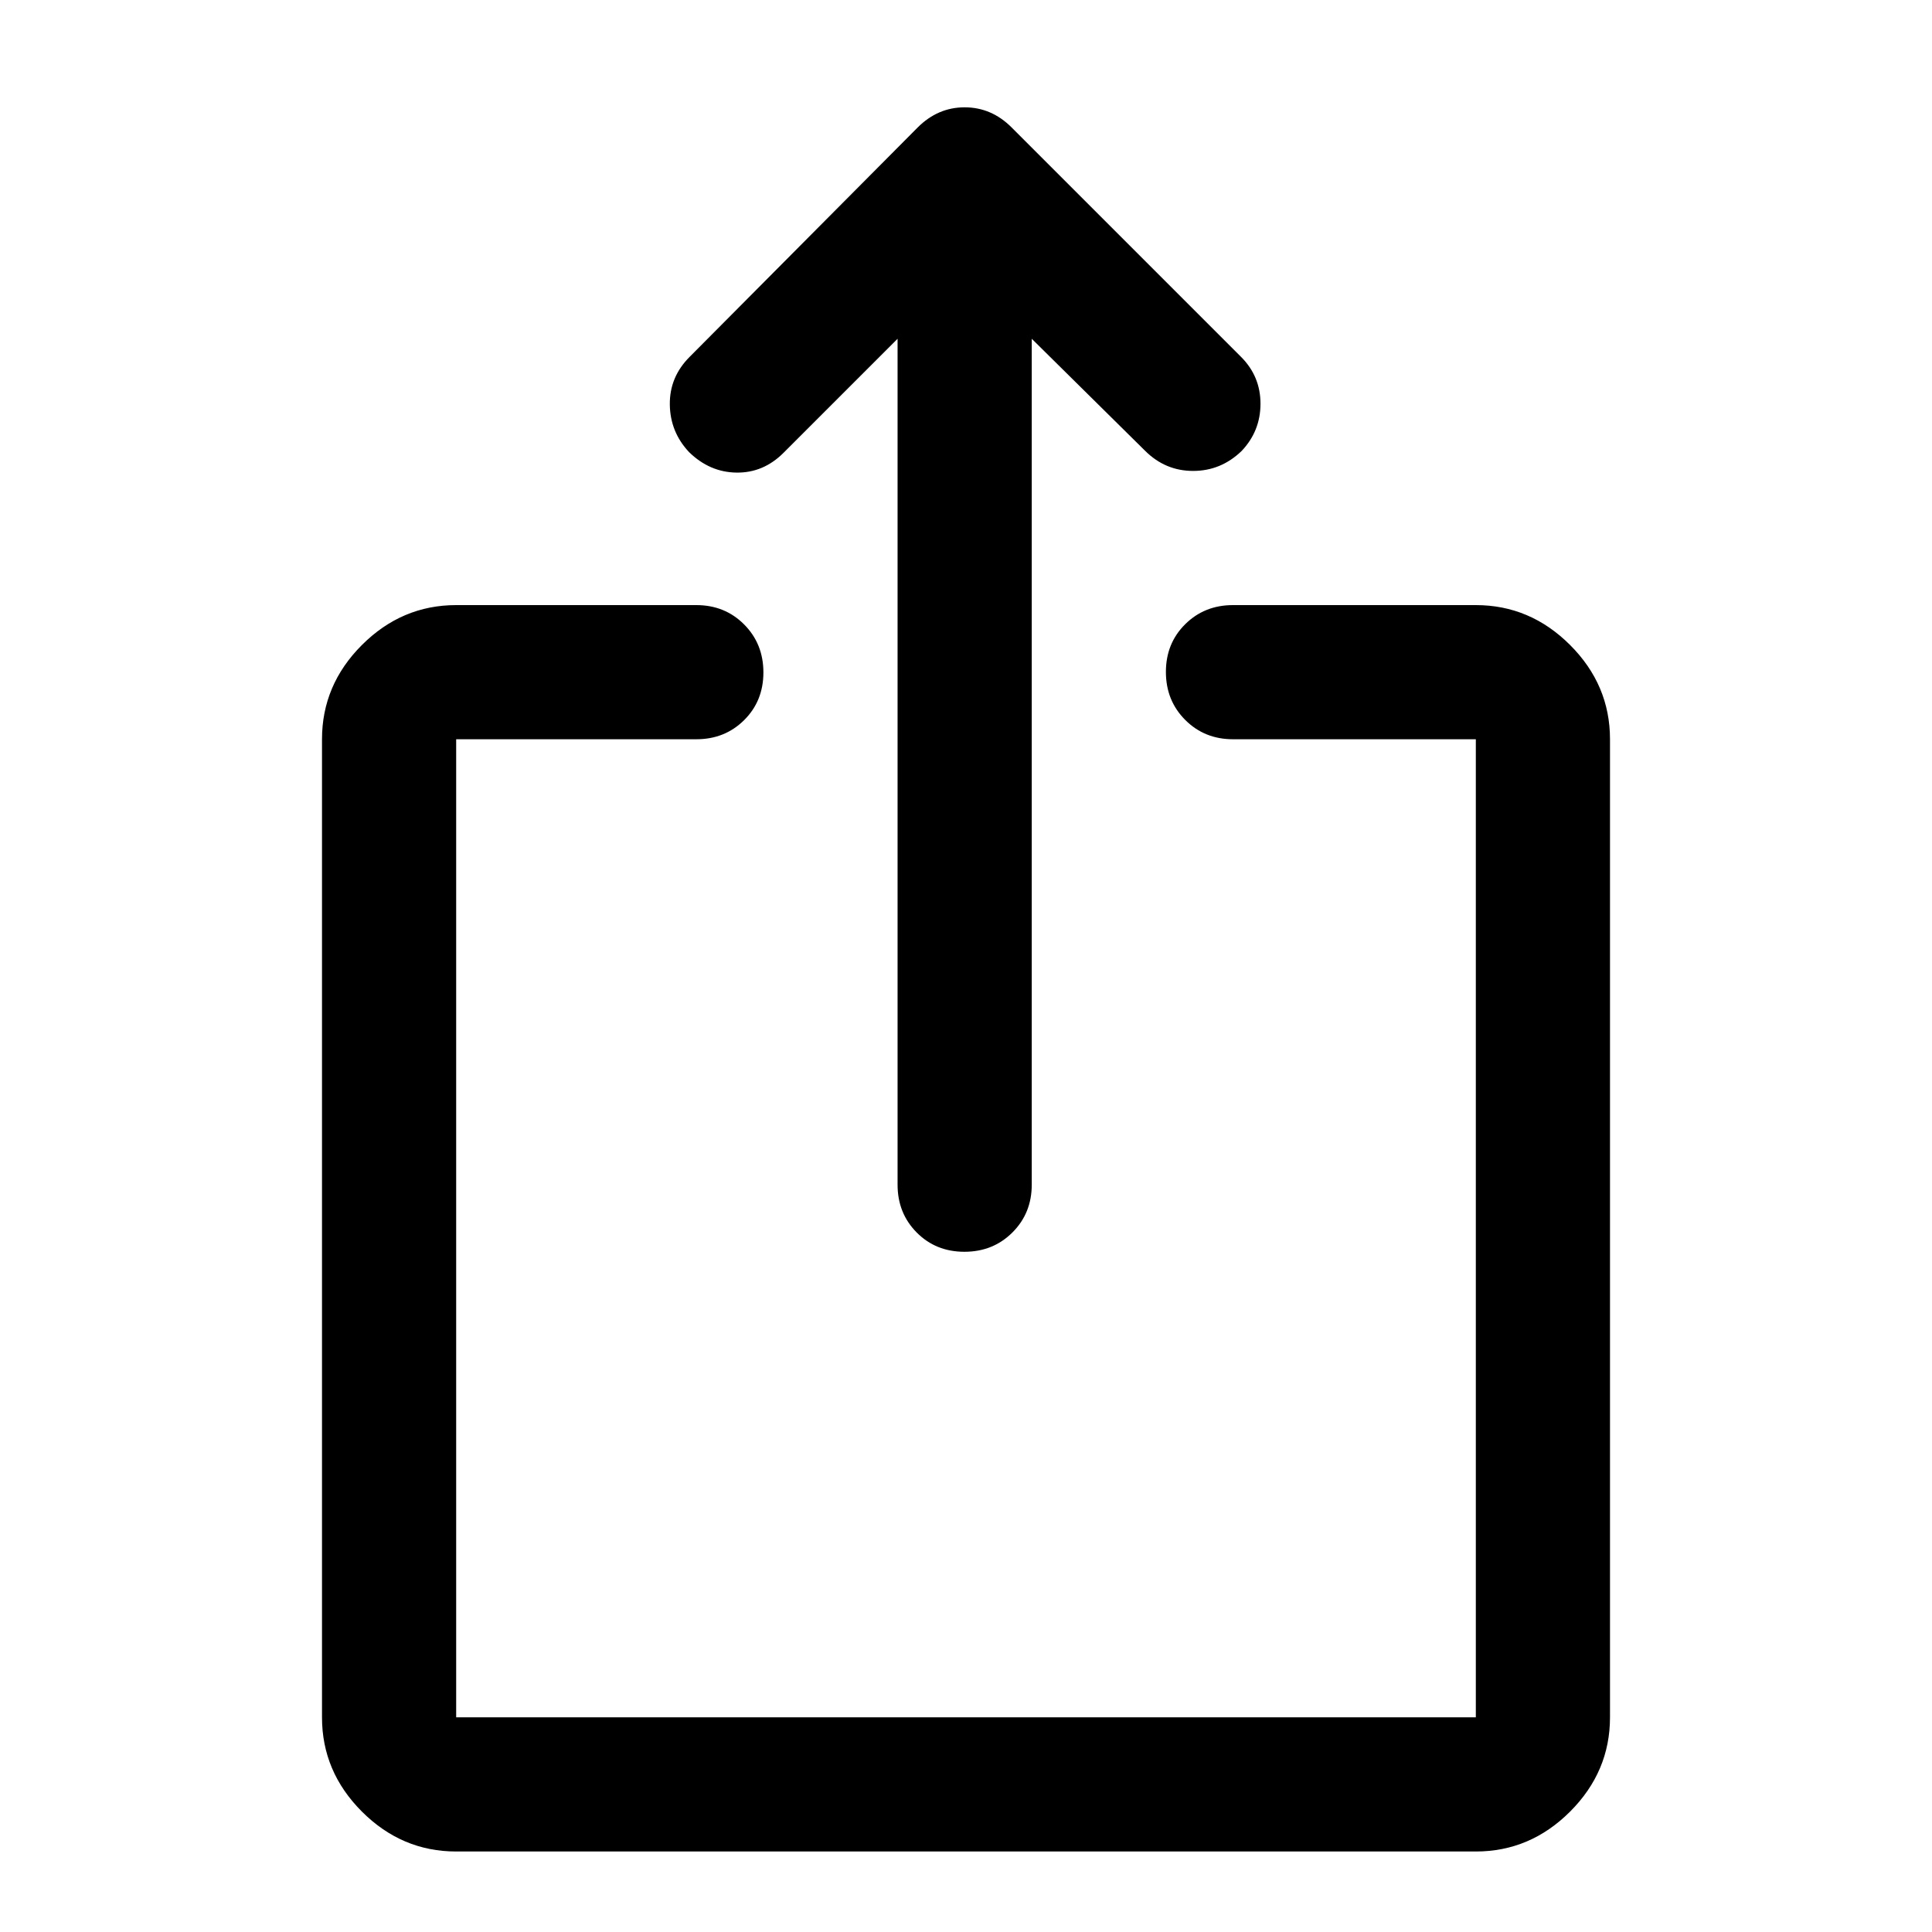
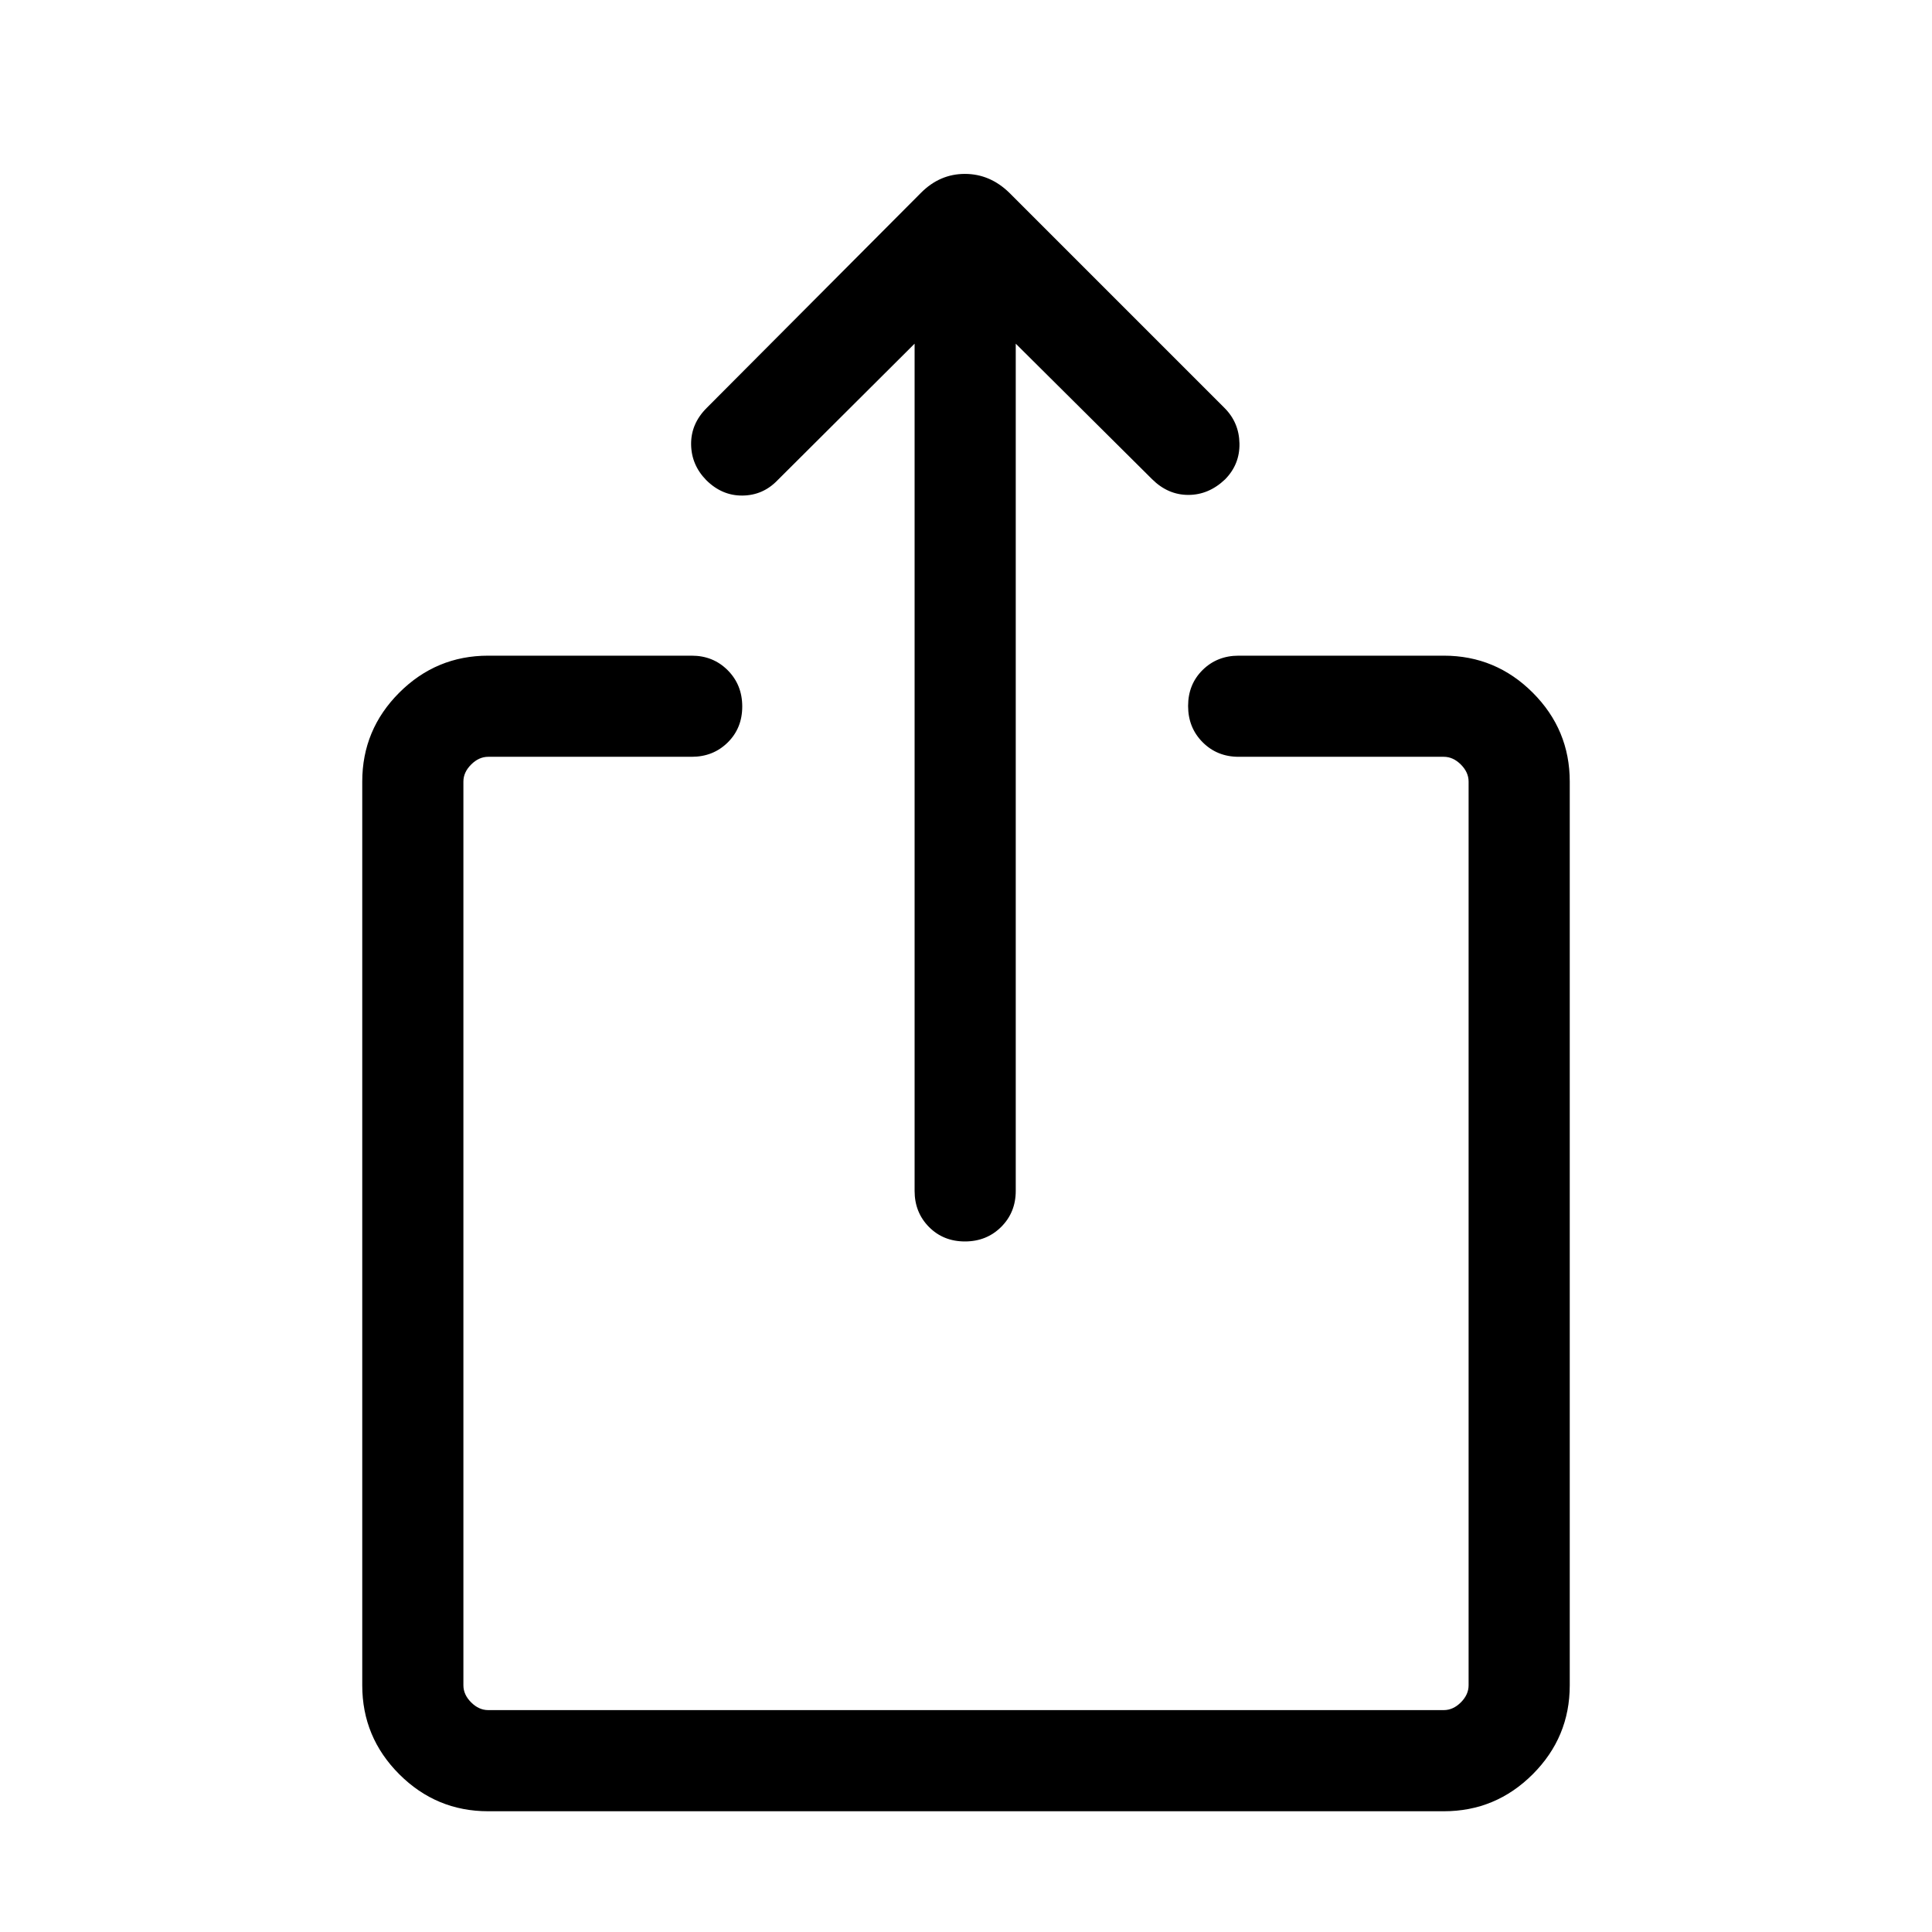
<svg xmlns="http://www.w3.org/2000/svg" height="40px" viewBox="0 -960 960 960" width="40px" fill="#000000">
-   <path d="M226.67-40q-27 0-46.84-19.83Q160-79.67 160-106.67v-486q0-27 19.83-46.83 19.84-19.83 46.84-19.83H346q14.17 0 23.75 9.61 9.58 9.62 9.58 23.84 0 14.21-9.58 23.71t-23.75 9.5H226.67v486h506.66v-486H612.67q-14.17 0-23.75-9.61-9.59-9.62-9.59-23.84 0-14.21 9.59-23.71 9.58-9.5 23.75-9.5h120.66q27 0 46.84 19.83Q800-619.67 800-592.67v486q0 27-19.83 46.84Q760.33-40 733.33-40H226.67ZM446-791.67 389.33-735q-10 10-23.33 9.83-13.33-.16-23.59-10.16-9.41-10-9.58-23.67-.16-13.67 9.84-23.67l113.33-114q10-10 23.33-10 13.34 0 23.34 10l114 114q9.66 9.67 9.66 23.28 0 13.6-9.4 23.5-10.26 9.89-24.07 9.89-13.82 0-23.86-10l-56.33-55.67v420.34q0 14.16-9.62 23.75-9.62 9.58-23.83 9.58-14.22 0-23.72-9.58-9.5-9.59-9.5-23.75v-420.34Z" />
+   <path d="M242.57-60q-25.79 0-44.18-18.39T180-122.57v-449.07q0-25.79 18.39-44.18 18.39-18.38 44.18-18.38h101.12q10.7 0 17.92 7.25 7.21 7.25 7.21 18t-7.21 17.87q-7.22 7.13-17.92 7.13H242.57q-4.62 0-8.47 3.85-3.84 3.84-3.84 8.46v449.07q0 4.62 3.84 8.47 3.85 3.84 8.47 3.84h474.86q4.62 0 8.47-3.84 3.84-3.85 3.84-8.47v-449.07q0-4.62-3.84-8.46-3.85-3.85-8.47-3.85H615.49q-10.7 0-17.92-7.25-7.21-7.25-7.21-18t7.21-17.88q7.22-7.12 17.92-7.12h101.94q25.79 0 44.18 18.38Q780-597.43 780-571.64v449.07q0 25.79-18.39 44.18T717.43-60H242.57Zm211.89-729.23-68.2 67.95q-7.18 7.43-17.38 7.52-10.19.09-18.01-7.73-7.36-7.56-7.46-17.76-.1-10.21 7.72-18.03l106.54-106.95q9.33-9.36 21.78-9.36 12.45 0 22.06 9.36l106.95 106.95q7.23 7.23 7.42 17.63.2 10.4-7.16 17.86-8.11 7.71-18.25 7.71t-18.01-7.82l-67.74-67.33v420.97q0 10.7-7.25 17.92-7.25 7.21-18 7.21t-17.88-7.21q-7.13-7.22-7.13-17.92v-420.97Z" />
</svg>
